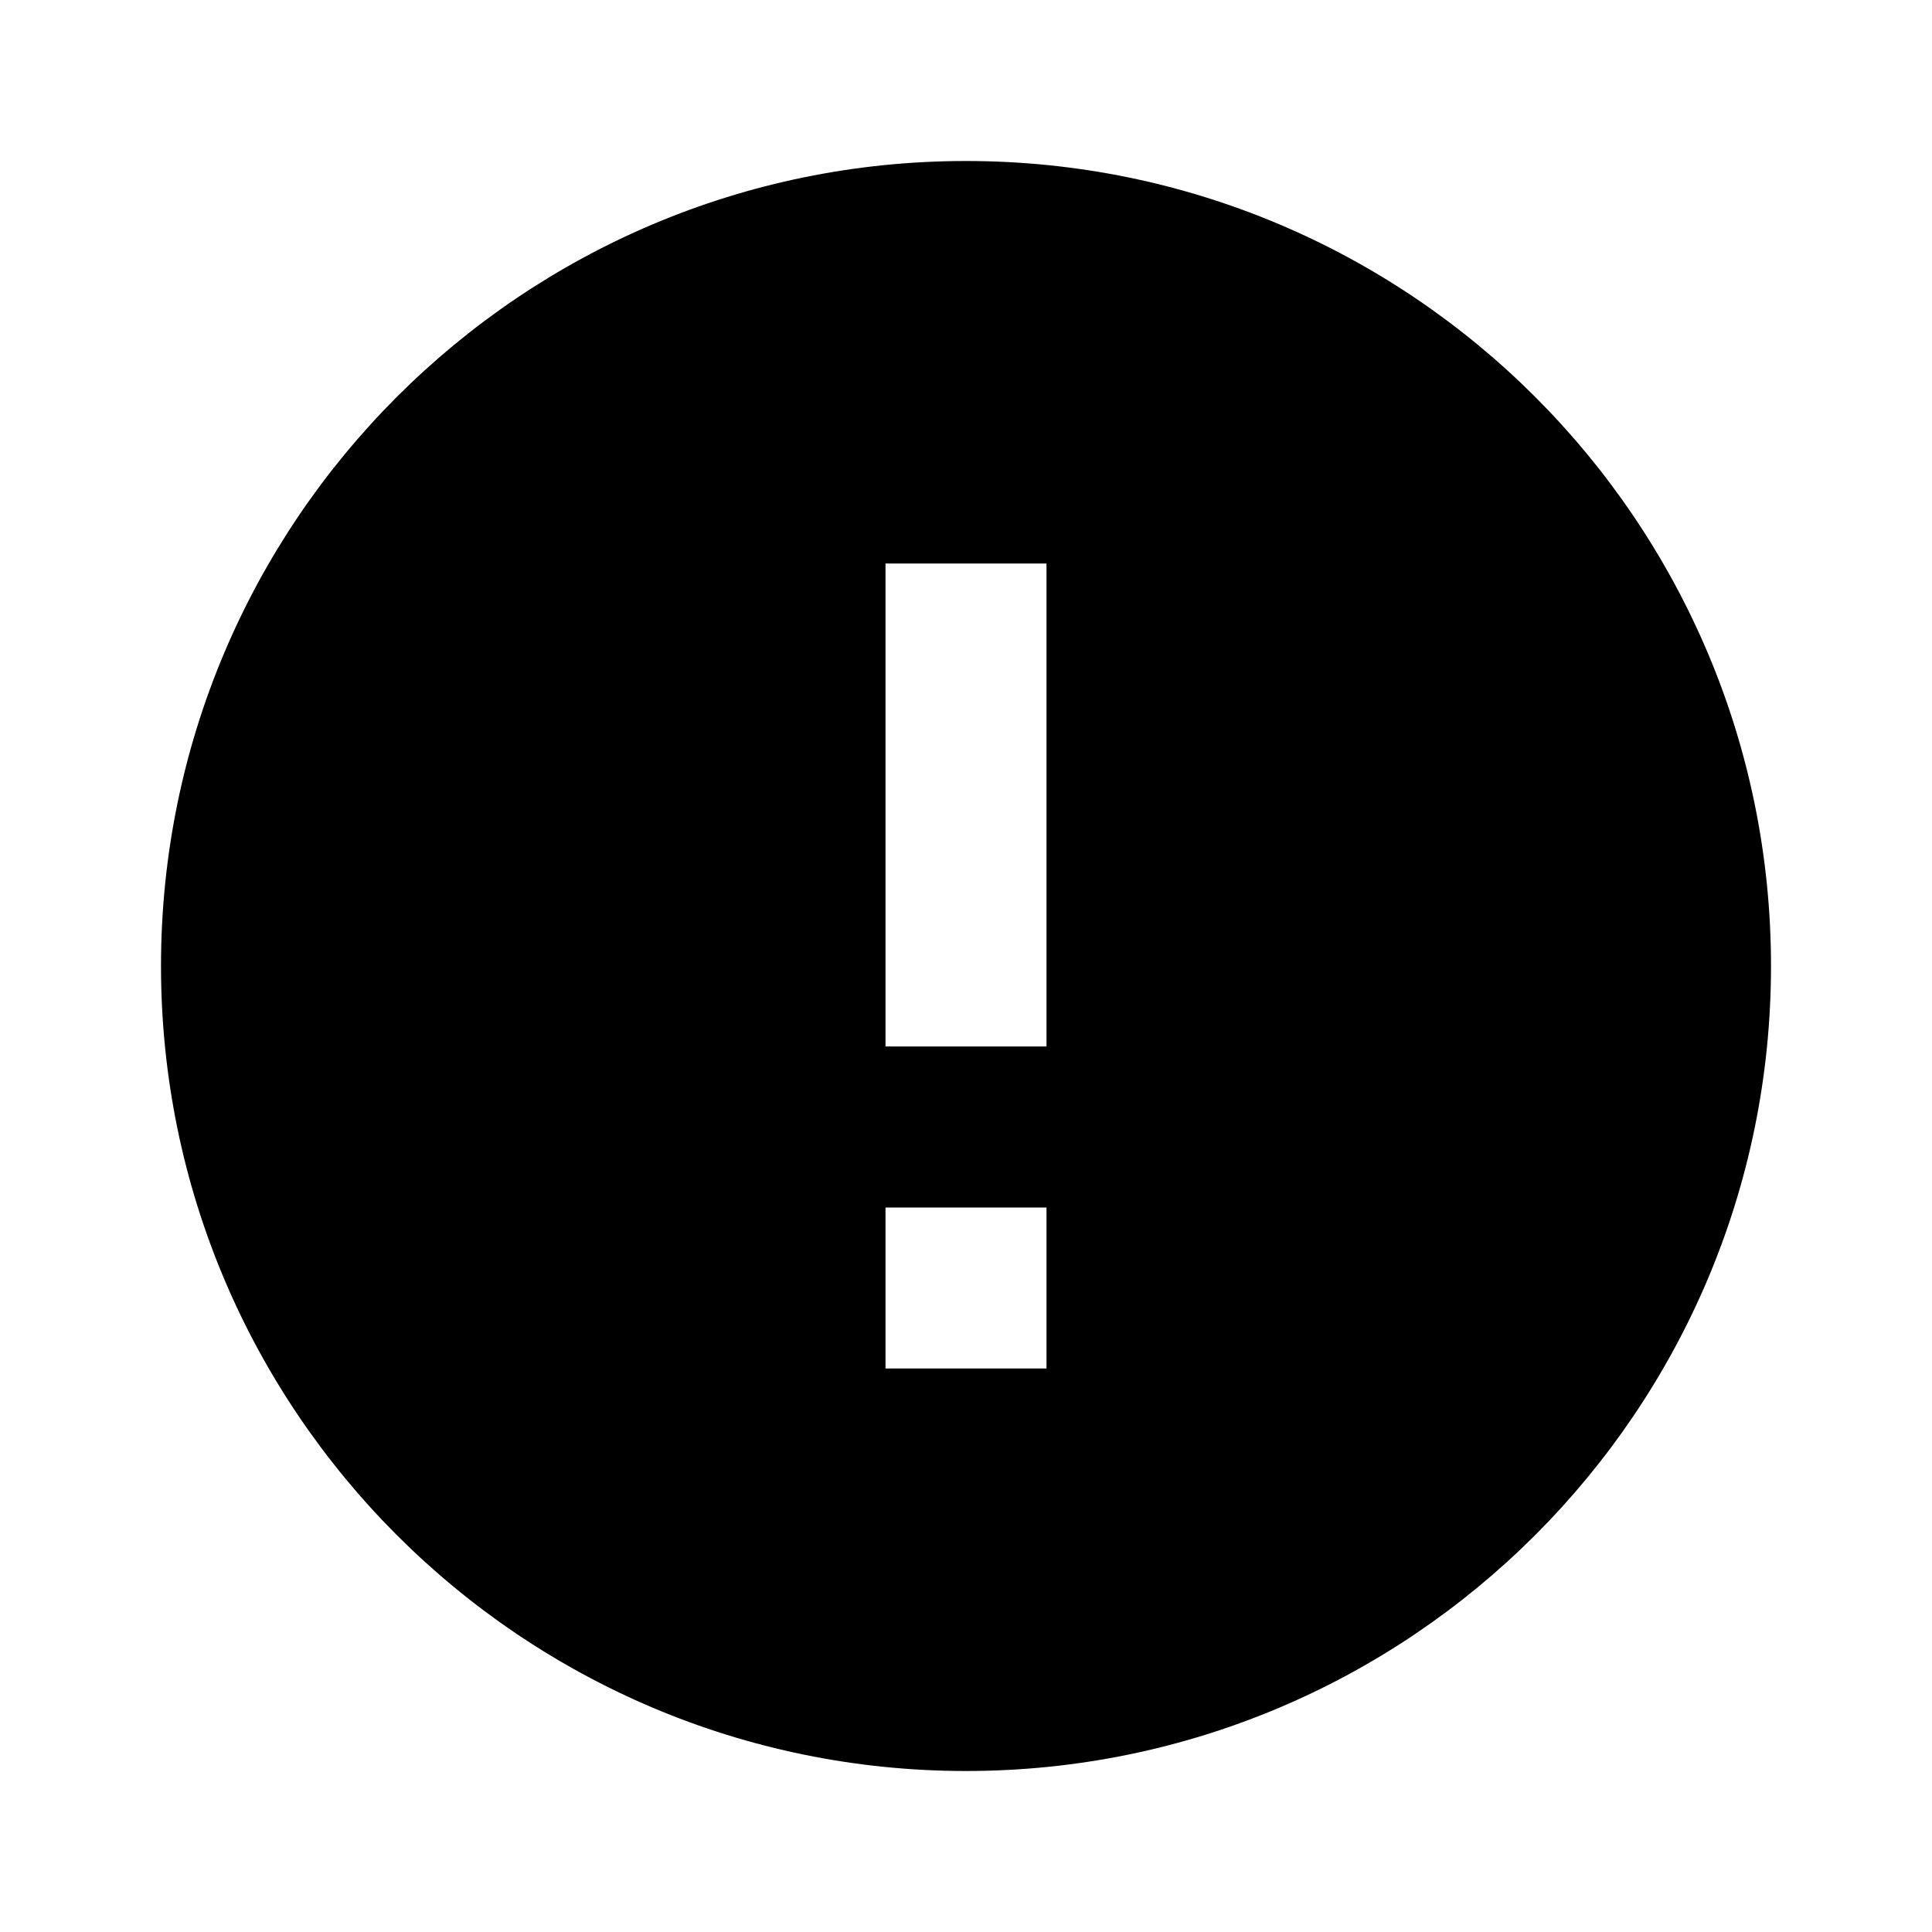
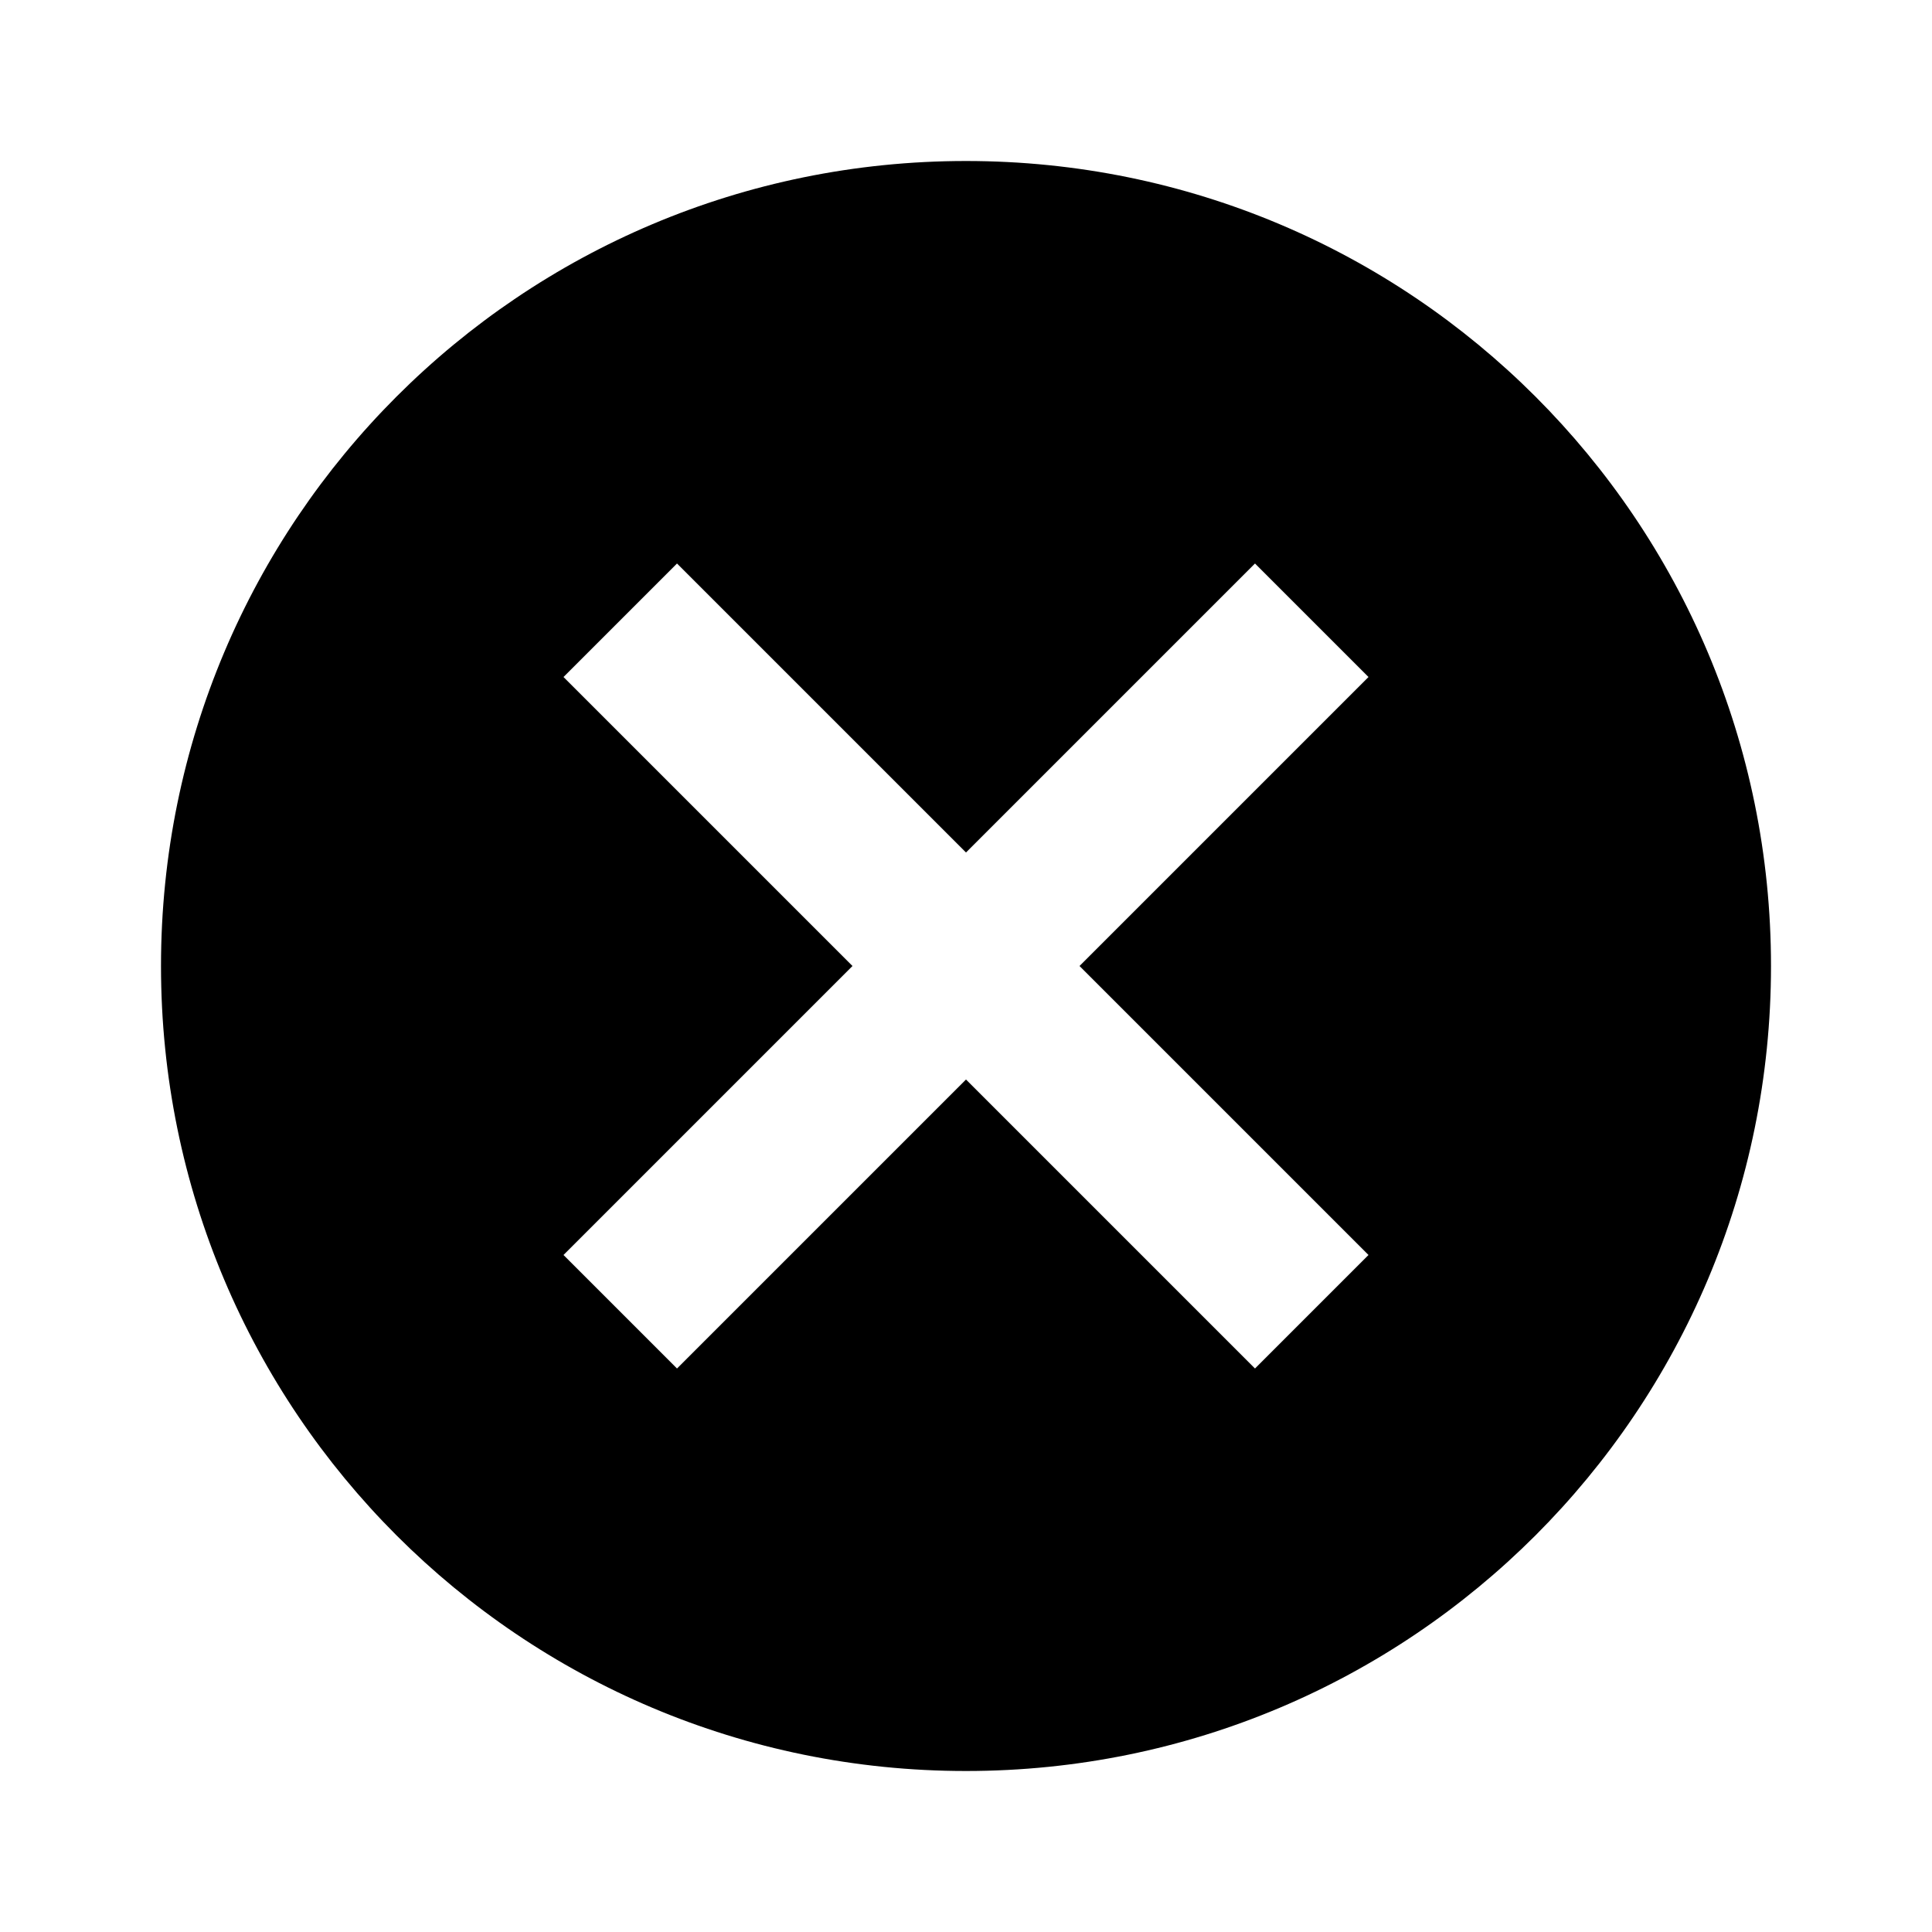
- <svg xmlns="http://www.w3.org/2000/svg" t="1608981924778" class="icon" viewBox="0 0 1024 1024" version="1.1" p-id="5401" width="200" height="200">
+ <svg xmlns="http://www.w3.org/2000/svg" t="1609054307429" class="icon" viewBox="0 0 1024 1024" version="1.1" p-id="5821" width="200" height="200">
  <defs>
    <style type="text/css" />
  </defs>
-   <path d="M512 85.333C276.48 85.333 85.333 276.48 85.333 512s191.147 426.667 426.667 426.667 426.667-191.147 426.667-426.667S747.52 85.333 512 85.333z m42.667 640h-85.333v-85.333h85.333v85.333z m0-170.667h-85.333V298.667h85.333v256z" p-id="5402" />
+   <path d="M512 85.333C276.053 85.333 85.333 276.053 85.333 512s190.72 426.667 426.667 426.667 426.667-190.72 426.667-426.667S747.947 85.333 512 85.333z m213.333 579.84L665.173 725.333 512 572.16 358.827 725.333 298.667 665.173 451.84 512 298.667 358.827 358.827 298.667 512 451.84 665.173 298.667 725.333 358.827 572.16 512 725.333 665.173z" p-id="5822" />
</svg>
